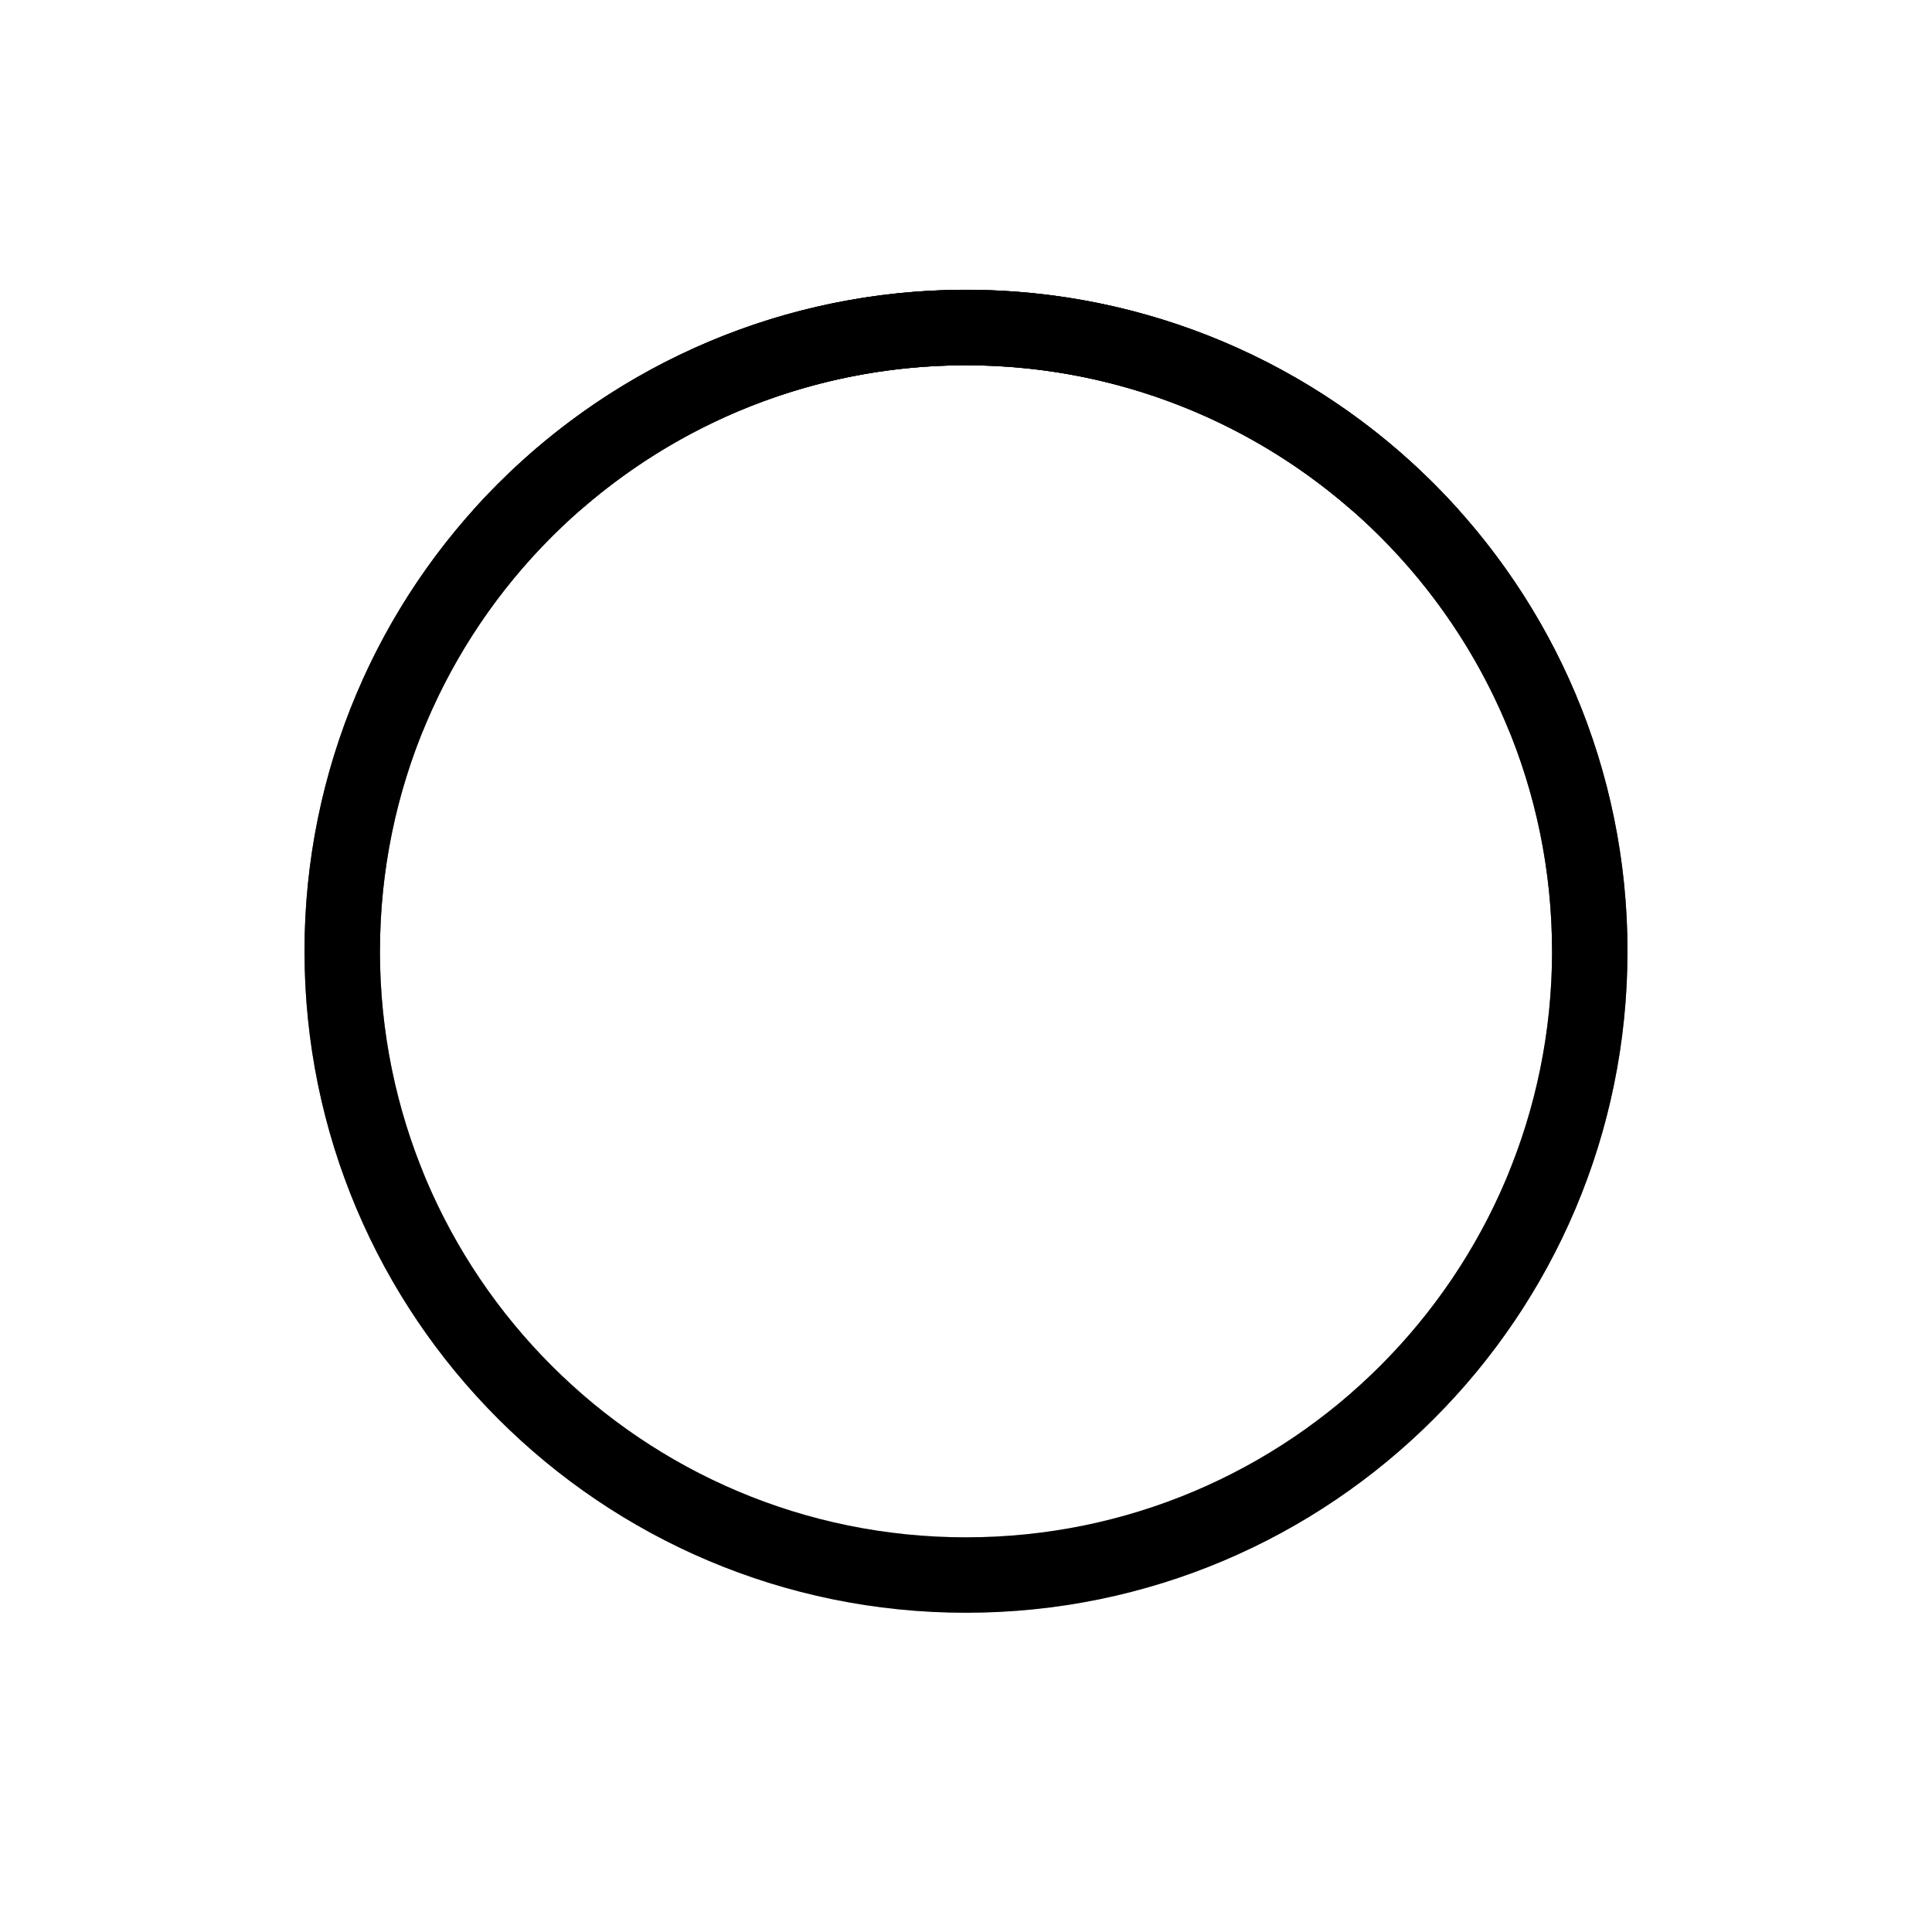
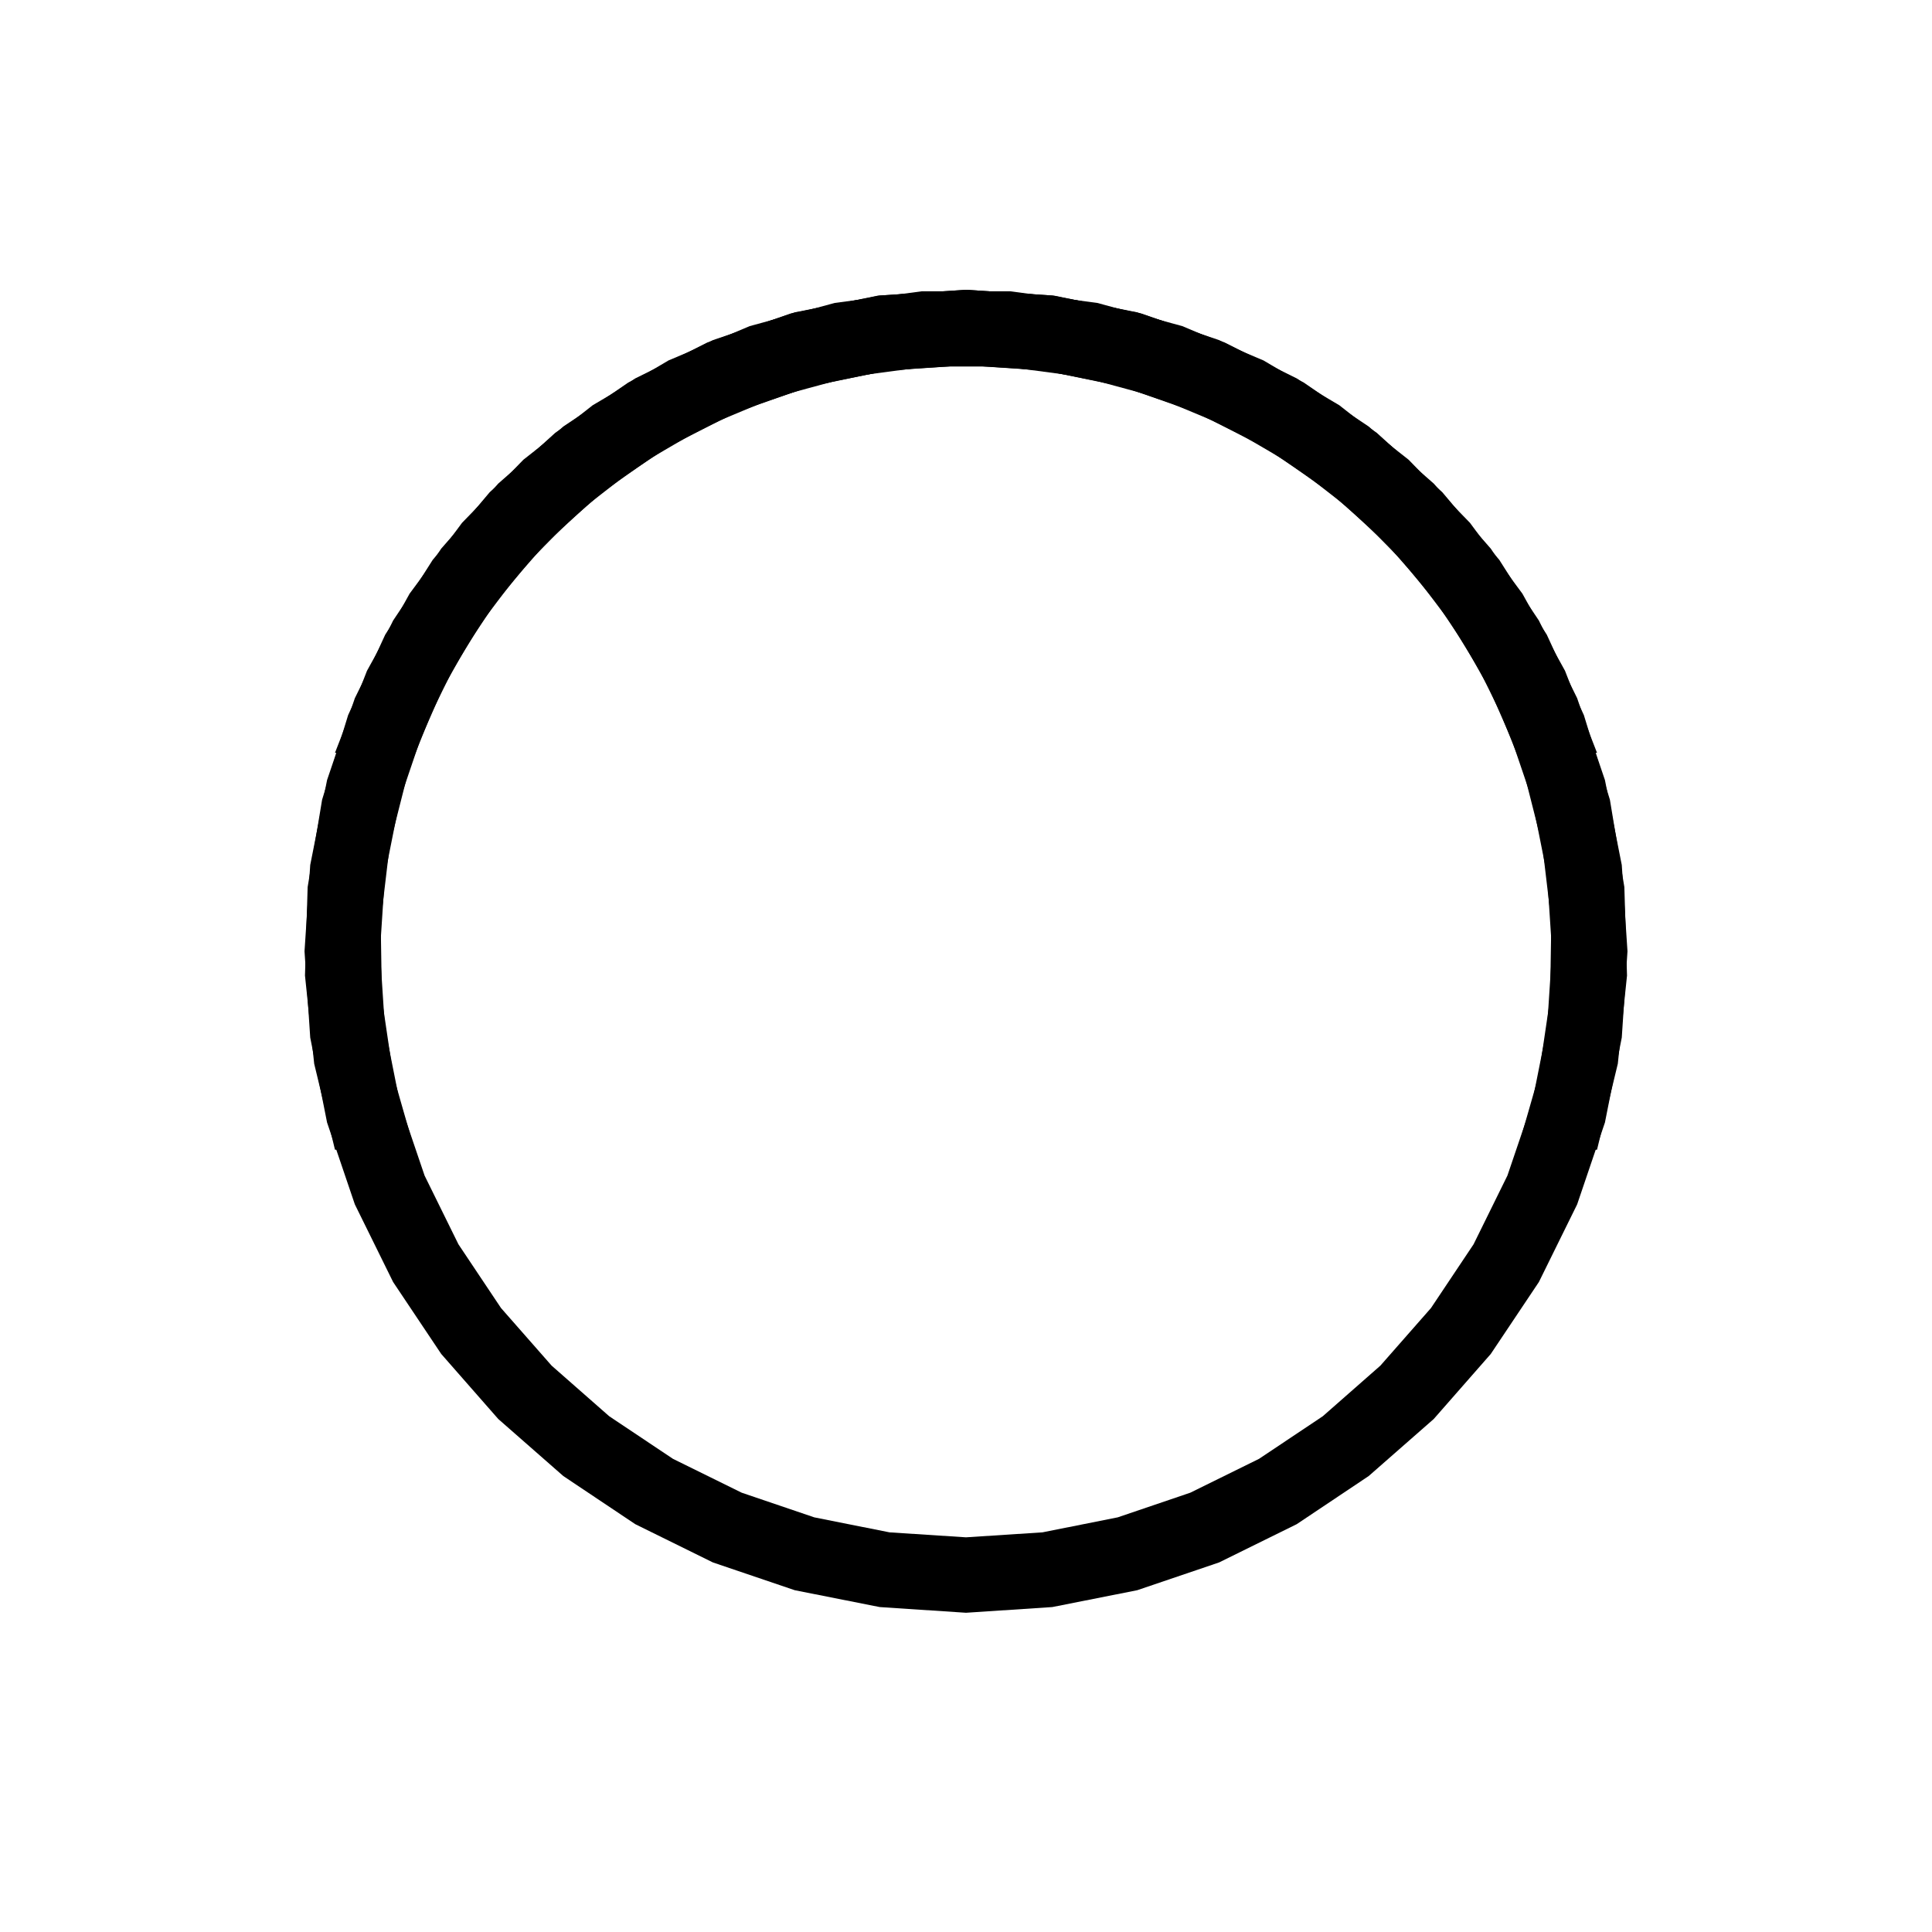
<svg xmlns="http://www.w3.org/2000/svg" width="21" height="21" viewBox="0 0 21 21">
-   <path fill-rule="evenodd" class="error" d="M 3.310 10.340 A 7.190 7.190 0 1 0 17.690 10.340 A 7.190 7.190 0 1 0 3.310 10.340 Z M 4.130 10.340 A 6.370 6.370 0 1 0 16.870 10.340 A 6.370 6.370 0 1 0 4.130 10.340 Z" />
-   <path fill-rule="evenodd" class="warning" fill-opacity="0.167" d="M 3.310 10.340 A 7.190 7.190 0 1 0 17.690 10.340 A 7.190 7.190 0 1 0 3.310 10.340 Z M 4.130 10.340 A 6.370 6.370 0 1 0 16.870 10.340 A 6.370 6.370 0 1 0 4.130 10.340 Z" />
-   <path fill-rule="evenodd" class="warning" fill-opacity="0.2" d="M 5.141 15.133 L 15.859 15.133 A 7.190 7.190 0 1 0 5.141 15.133 Z M 6.305 15.133 L 14.695 15.133 A 6.370 6.370 0 1 0 6.305 15.133 Z" />
-   <path fill-rule="evenodd" class="warning" fill-opacity="0.25" d="M 3.721 12.737 L 17.279 12.737 A 7.190 7.190 0 1 0 3.721 12.737 Z M 4.598 12.737 L 16.402 12.737 A 6.370 6.370 0 1 0 4.598 12.737 Z" />
-   <path fill-rule="evenodd" class="warning" fill-opacity="0.333" d="M 3.310 10.340 L 17.690 10.340 A 7.190 7.190 0 0 0 3.310 10.340 Z M 4.130 10.340 L 16.870 10.340 A 6.370 6.370 0 0 0 4.130 10.340 Z" />
-   <path fill-rule="evenodd" class="warning" fill-opacity="0.5" d="M 3.721 7.943 L 17.279 7.943 A 7.190 7.190 0 0 0 3.721 7.943 Z M 4.598 7.943 L 16.402 7.943 A 6.370 6.370 0 0 0 4.598 7.943 Z" />
-   <path fill-rule="evenodd" class="warning" d="M 5.141 5.547 L 15.859 5.547 A 7.190 7.190 0 0 0 5.141 5.547 Z M 6.305 5.547 L 14.695 5.547 A 6.370 6.370 0 0 0 6.305 5.547 Z" />
+   <path class="error" d="M 17.690 10.340 L 17.628 9.402 L 17.445 8.479 L 17.143 7.589 L 16.727 6.745 L 16.204 5.963 L 15.584 5.256 L 14.877 4.636 L 14.095 4.113 L 13.251 3.697 L 12.361 3.395 L 11.438 3.212 L 10.500 3.150 L 9.562 3.212 L 8.639 3.395 L 7.749 3.697 L 6.905 4.113 L 6.123 4.636 L 5.416 5.256 L 4.796 5.963 L 4.273 6.745 L 3.857 7.589 L 3.555 8.479 L 3.372 9.402 L 3.310 10.340 L 3.372 11.278 L 3.555 12.201 L 3.857 13.091 L 4.273 13.935 L 4.796 14.717 L 5.416 15.424 L 6.123 16.044 L 6.905 16.567 L 7.749 16.983 L 8.639 17.285 L 9.562 17.468 L 10.500 17.530 L 11.438 17.468 L 12.361 17.285 L 13.251 16.983 L 14.095 16.567 L 14.877 16.044 L 15.584 15.424 L 16.204 14.717 L 16.727 13.935 L 17.143 13.091 L 17.445 12.201 L 17.628 11.278 Z M 16.816 11.171 L 16.653 11.989 L 16.385 12.778 L 16.017 13.525 L 15.554 14.218 L 15.004 14.844 L 14.378 15.394 L 13.685 15.857 L 12.938 16.225 L 12.149 16.493 L 11.331 16.656 L 10.500 16.710 L 9.669 16.656 L 8.851 16.493 L 8.062 16.225 L 7.315 15.857 L 6.622 15.394 L 5.996 14.844 L 5.446 14.218 L 4.983 13.525 L 4.615 12.778 L 4.347 11.989 L 4.184 11.171 L 4.130 10.340 L 4.184 9.509 L 4.347 8.691 L 4.615 7.902 L 4.983 7.155 L 5.446 6.462 L 5.996 5.836 L 6.622 5.286 L 7.315 4.823 L 8.062 4.455 L 8.851 4.187 L 9.669 4.024 L 10.500 3.970 L 11.331 4.024 L 12.149 4.187 L 12.938 4.455 L 13.685 4.823 L 14.378 5.286 L 15.004 5.836 L 15.554 6.462 L 16.017 7.155 L 16.385 7.902 L 16.653 8.691 L 16.816 9.509 L 16.870 10.340 Z" />
+   <path class="warning" d="M 3.641 12.497 L 17.359 12.497 L 17.585 11.562 L 17.685 10.604 L 17.656 9.642 L 17.499 8.693 L 17.216 7.773 L 16.813 6.899 L 16.297 6.086 L 15.677 5.350 L 14.964 4.704 L 14.171 4.158 L 13.312 3.723 L 12.403 3.407 L 11.460 3.214 L 10.500 3.150 L 9.540 3.214 L 8.597 3.407 L 7.688 3.723 L 6.829 4.158 L 6.036 4.704 L 5.323 5.350 L 4.703 6.086 L 4.187 6.899 L 3.784 7.773 L 3.501 8.693 L 3.344 9.642 L 3.315 10.604 L 3.415 11.562 Z M 4.274 11.688 L 4.151 10.856 L 4.138 10.015 L 4.237 9.180 L 4.444 8.364 L 4.757 7.584 L 5.170 6.851 L 5.677 6.179 L 6.267 5.580 L 6.931 5.064 L 7.658 4.639 L 8.434 4.315 L 9.246 4.095 L 10.079 3.984 L 10.921 3.984 L 11.754 4.095 L 12.566 4.315 L 13.342 4.639 L 14.069 5.064 L 14.733 5.580 L 15.323 6.179 L 15.830 6.851 L 16.243 7.584 L 16.556 8.364 L 16.763 9.180 L 16.862 10.015 L 16.849 10.856 L 16.726 11.688 L 16.494 12.497 L 4.506 12.497 Z" />
+   <path class="success" d="M 3.641 8.183 L 17.359 8.183 L 17.011 7.291 L 16.548 6.453 L 15.978 5.683 L 15.311 4.997 L 14.558 4.405 L 13.734 3.918 L 12.852 3.545 L 11.928 3.293 L 10.979 3.166 L 10.021 3.166 L 9.072 3.293 L 8.148 3.545 L 7.266 3.918 L 6.442 4.405 L 5.689 4.997 L 5.022 5.683 L 4.452 6.453 L 3.989 7.291 Z M 4.855 7.389 L 5.307 6.650 L 5.856 5.980 L 6.491 5.390 L 7.200 4.892 L 7.970 4.494 L 8.787 4.205 L 9.635 4.029 L 10.500 3.970 L 11.365 4.029 L 12.213 4.205 L 13.030 4.494 L 13.800 4.892 L 14.509 5.390 L 15.144 5.980 L 15.693 6.650 L 16.145 7.389 L 16.494 8.183 L 4.506 8.183 Z" />
</svg>
